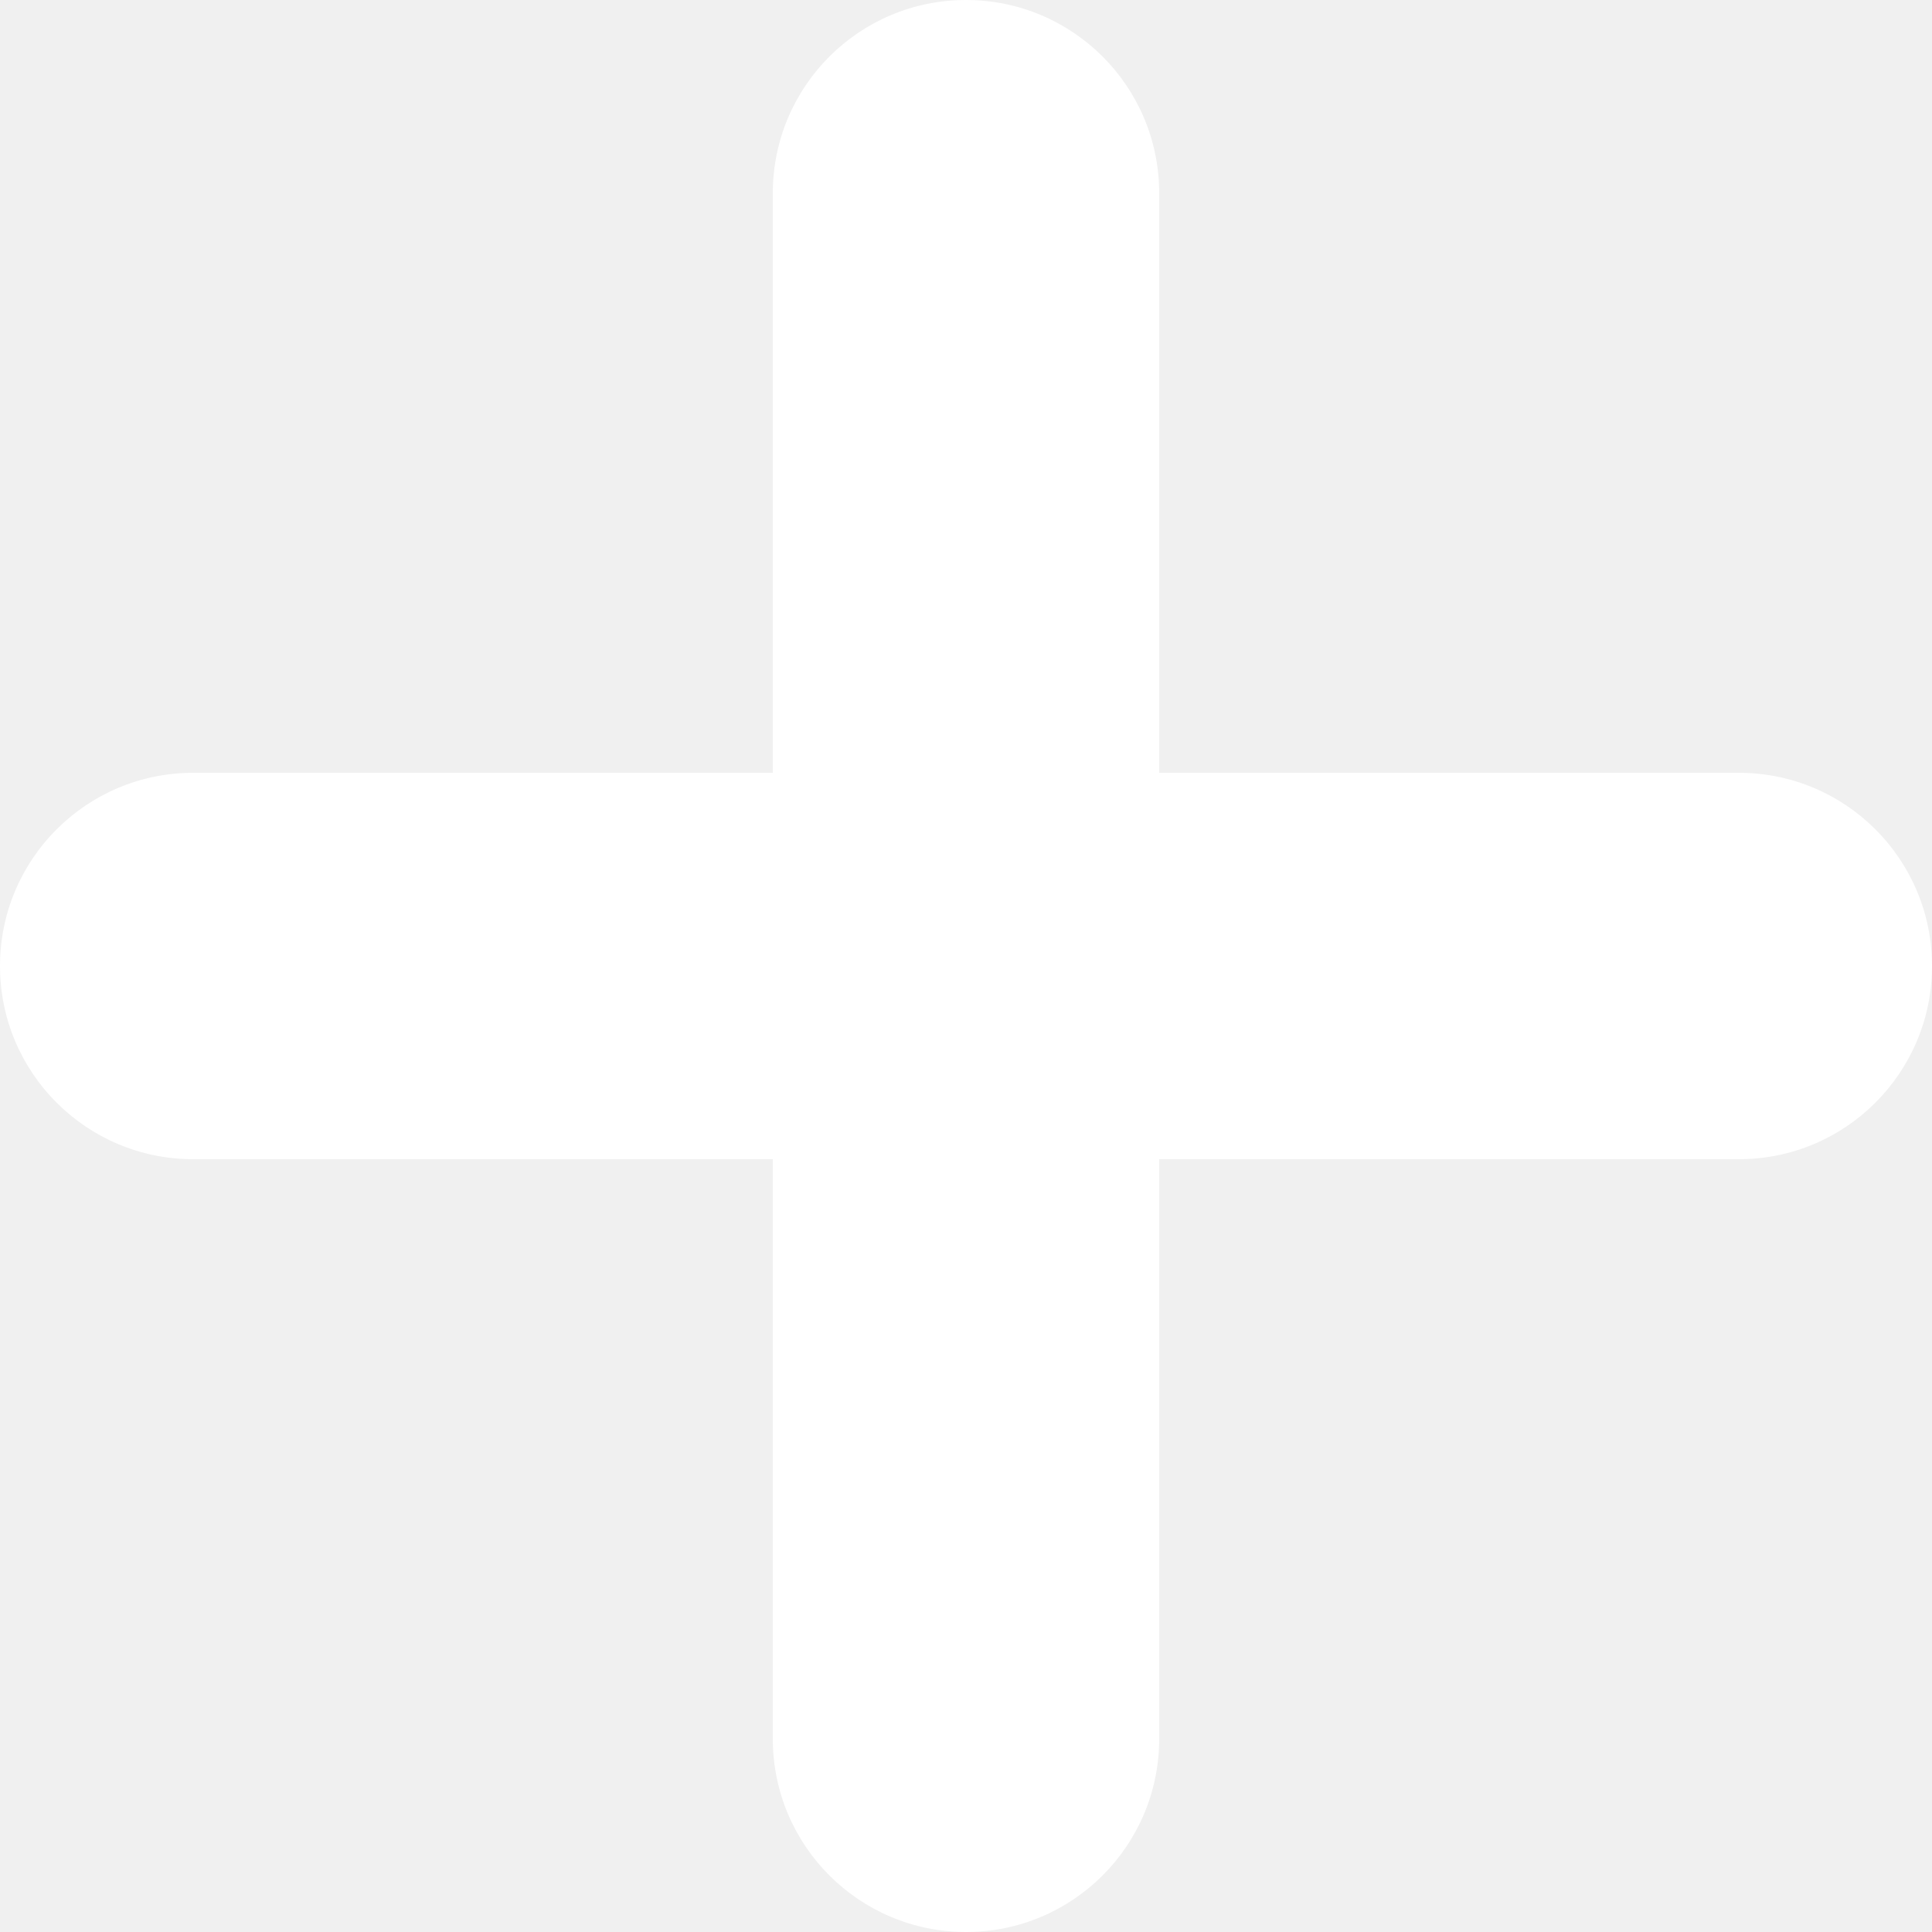
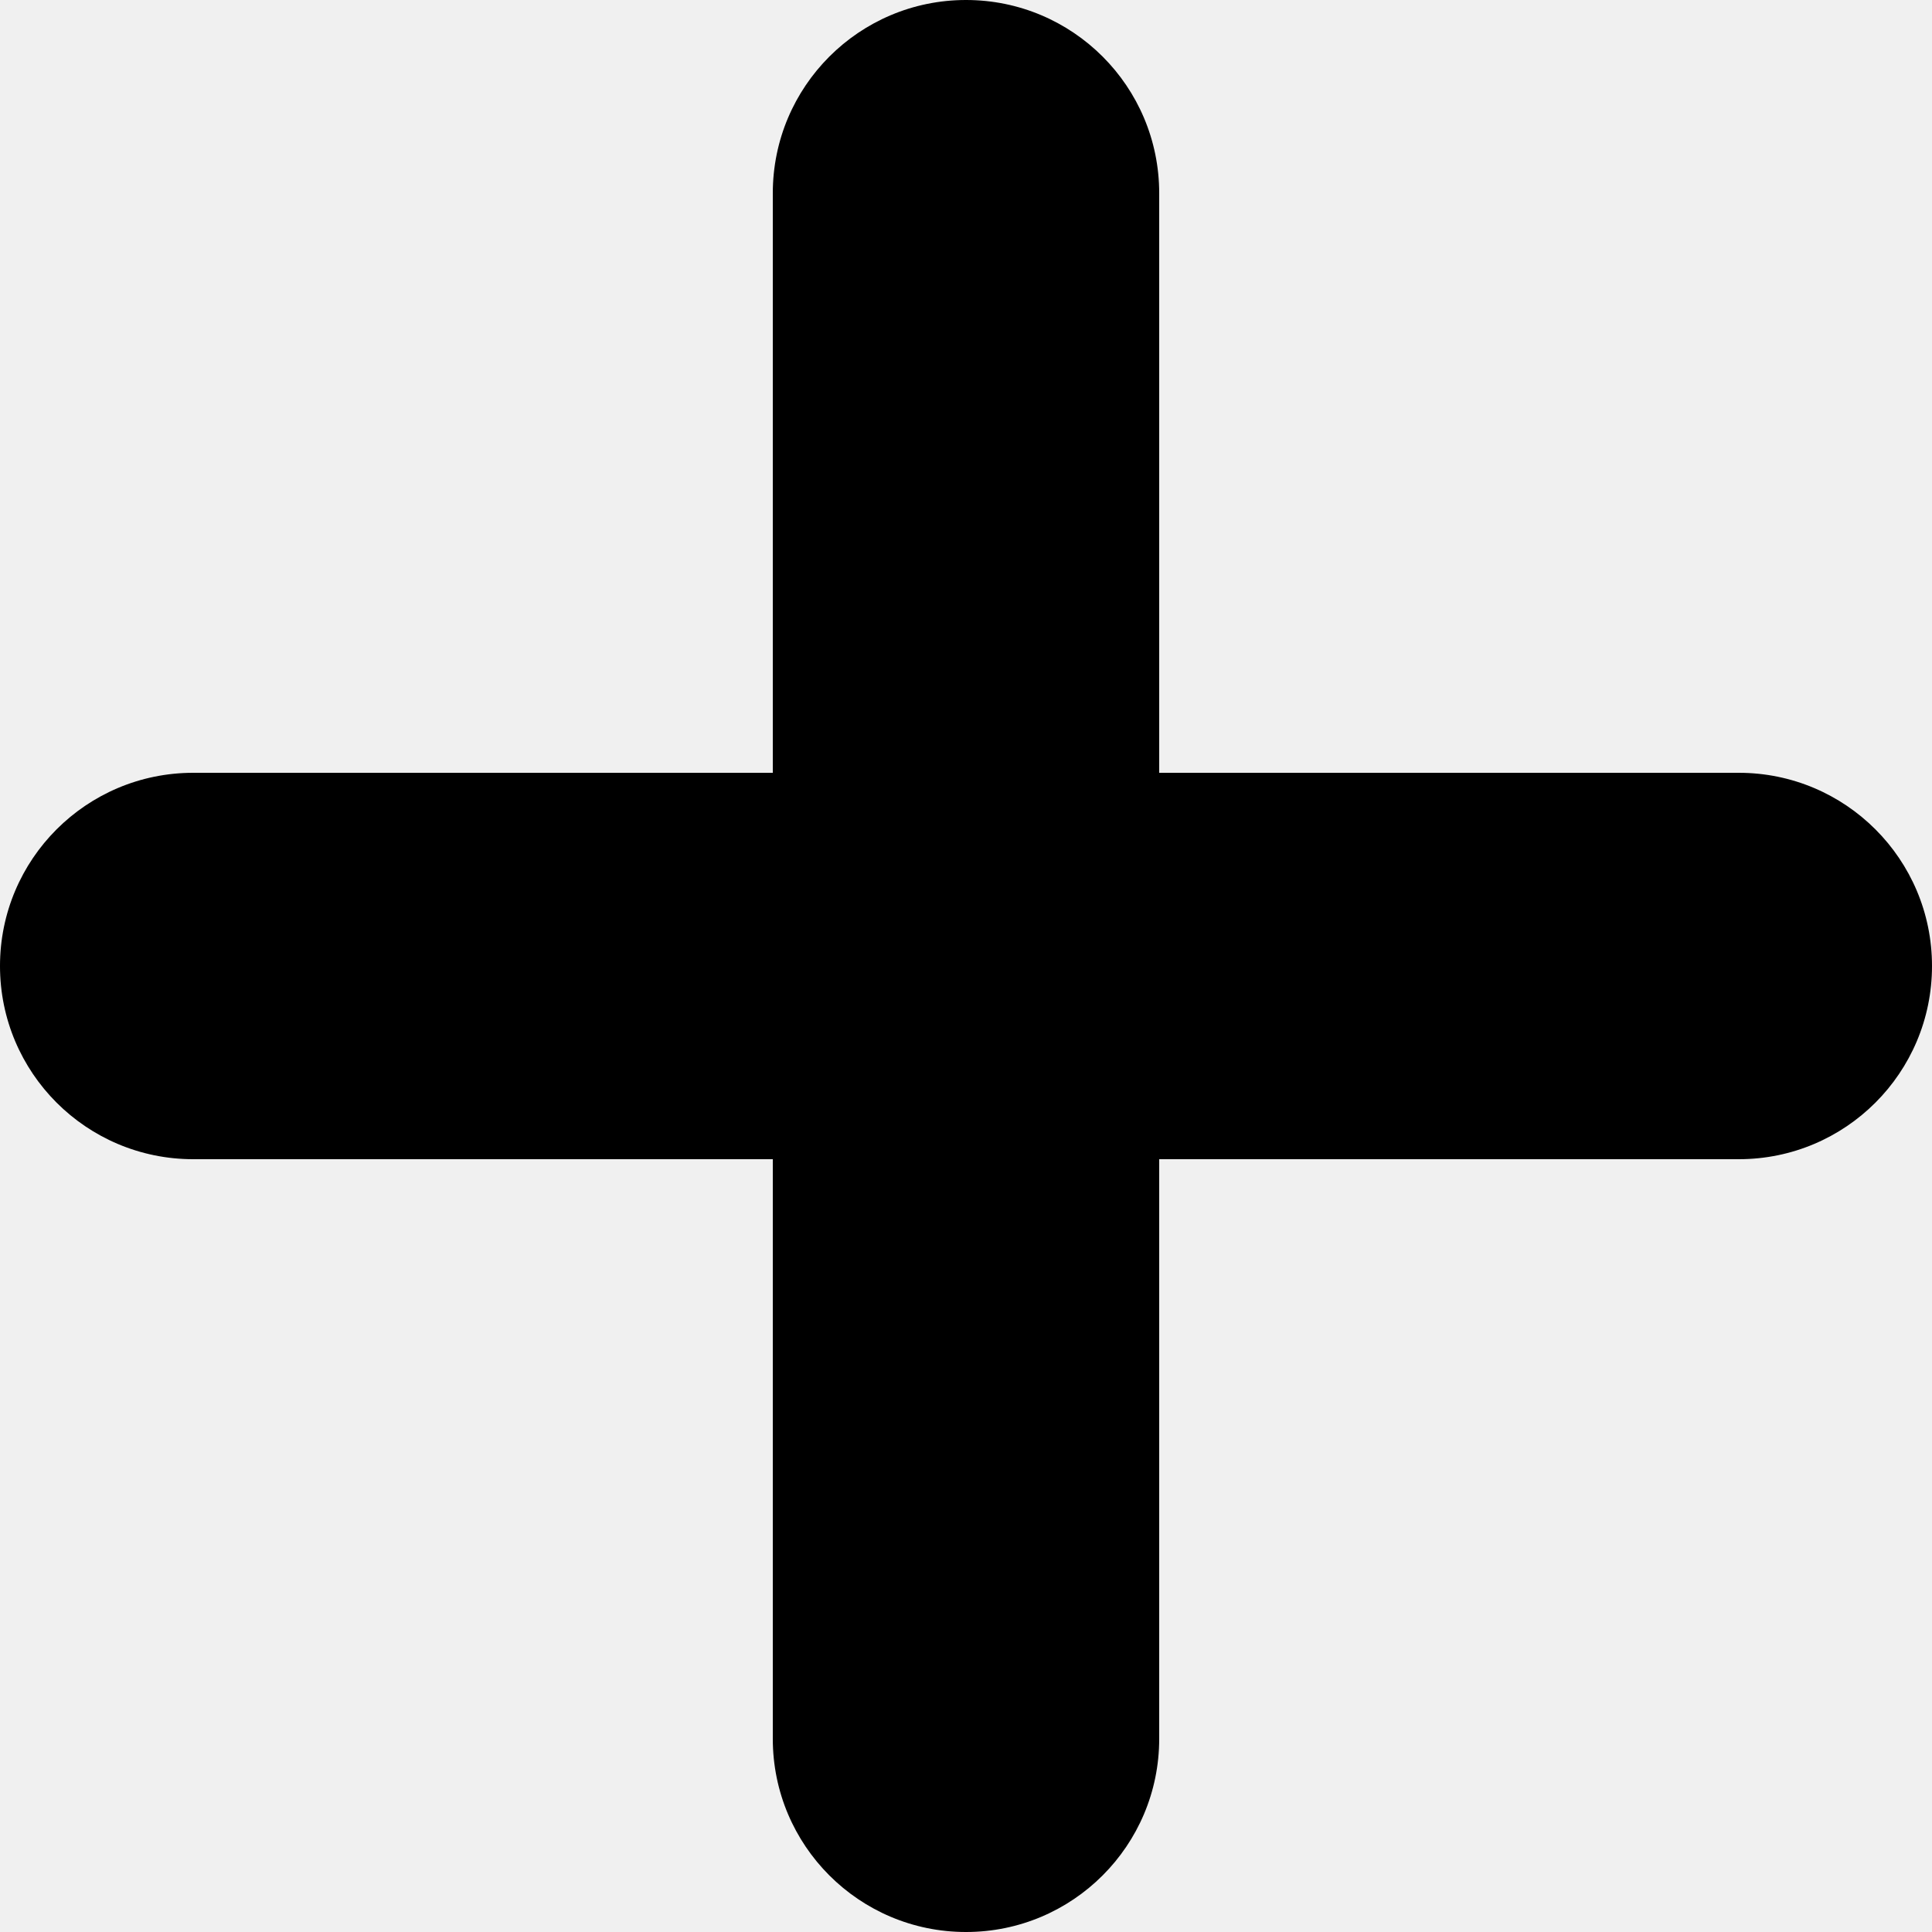
- <svg xmlns="http://www.w3.org/2000/svg" width="12" height="12" viewBox="0 0 12 12" fill="none">
-   <path d="M10.8 4.8H7.2V1.2C7.2 0.537 6.663 0 6 0C5.337 0 4.8 0.537 4.8 1.2V4.8H1.2C0.537 4.8 0 5.337 0 6C0 6.663 0.537 7.2 1.2 7.2H4.8V10.8C4.8 11.463 5.337 12 6 12C6.663 12 7.2 11.463 7.2 10.8V7.2H10.8C11.463 7.2 12 6.663 12 6C12 5.337 11.463 4.8 10.8 4.8Z" fill="white" />
+ <svg xmlns="http://www.w3.org/2000/svg" width="12" height="12" viewBox="0 0 12 12">
+   <path d="M10.8 4.8H7.2V1.2C7.2 0.537 6.663 0 6 0C5.337 0 4.8 0.537 4.8 1.2V4.8H1.2C0.537 4.8 0 5.337 0 6C0 6.663 0.537 7.2 1.2 7.2H4.8V10.8C4.8 11.463 5.337 12 6 12C6.663 12 7.2 11.463 7.2 10.8V7.2H10.8C11.463 7.2 12 6.663 12 6C12 5.337 11.463 4.8 10.8 4.8Z" />
</svg>
